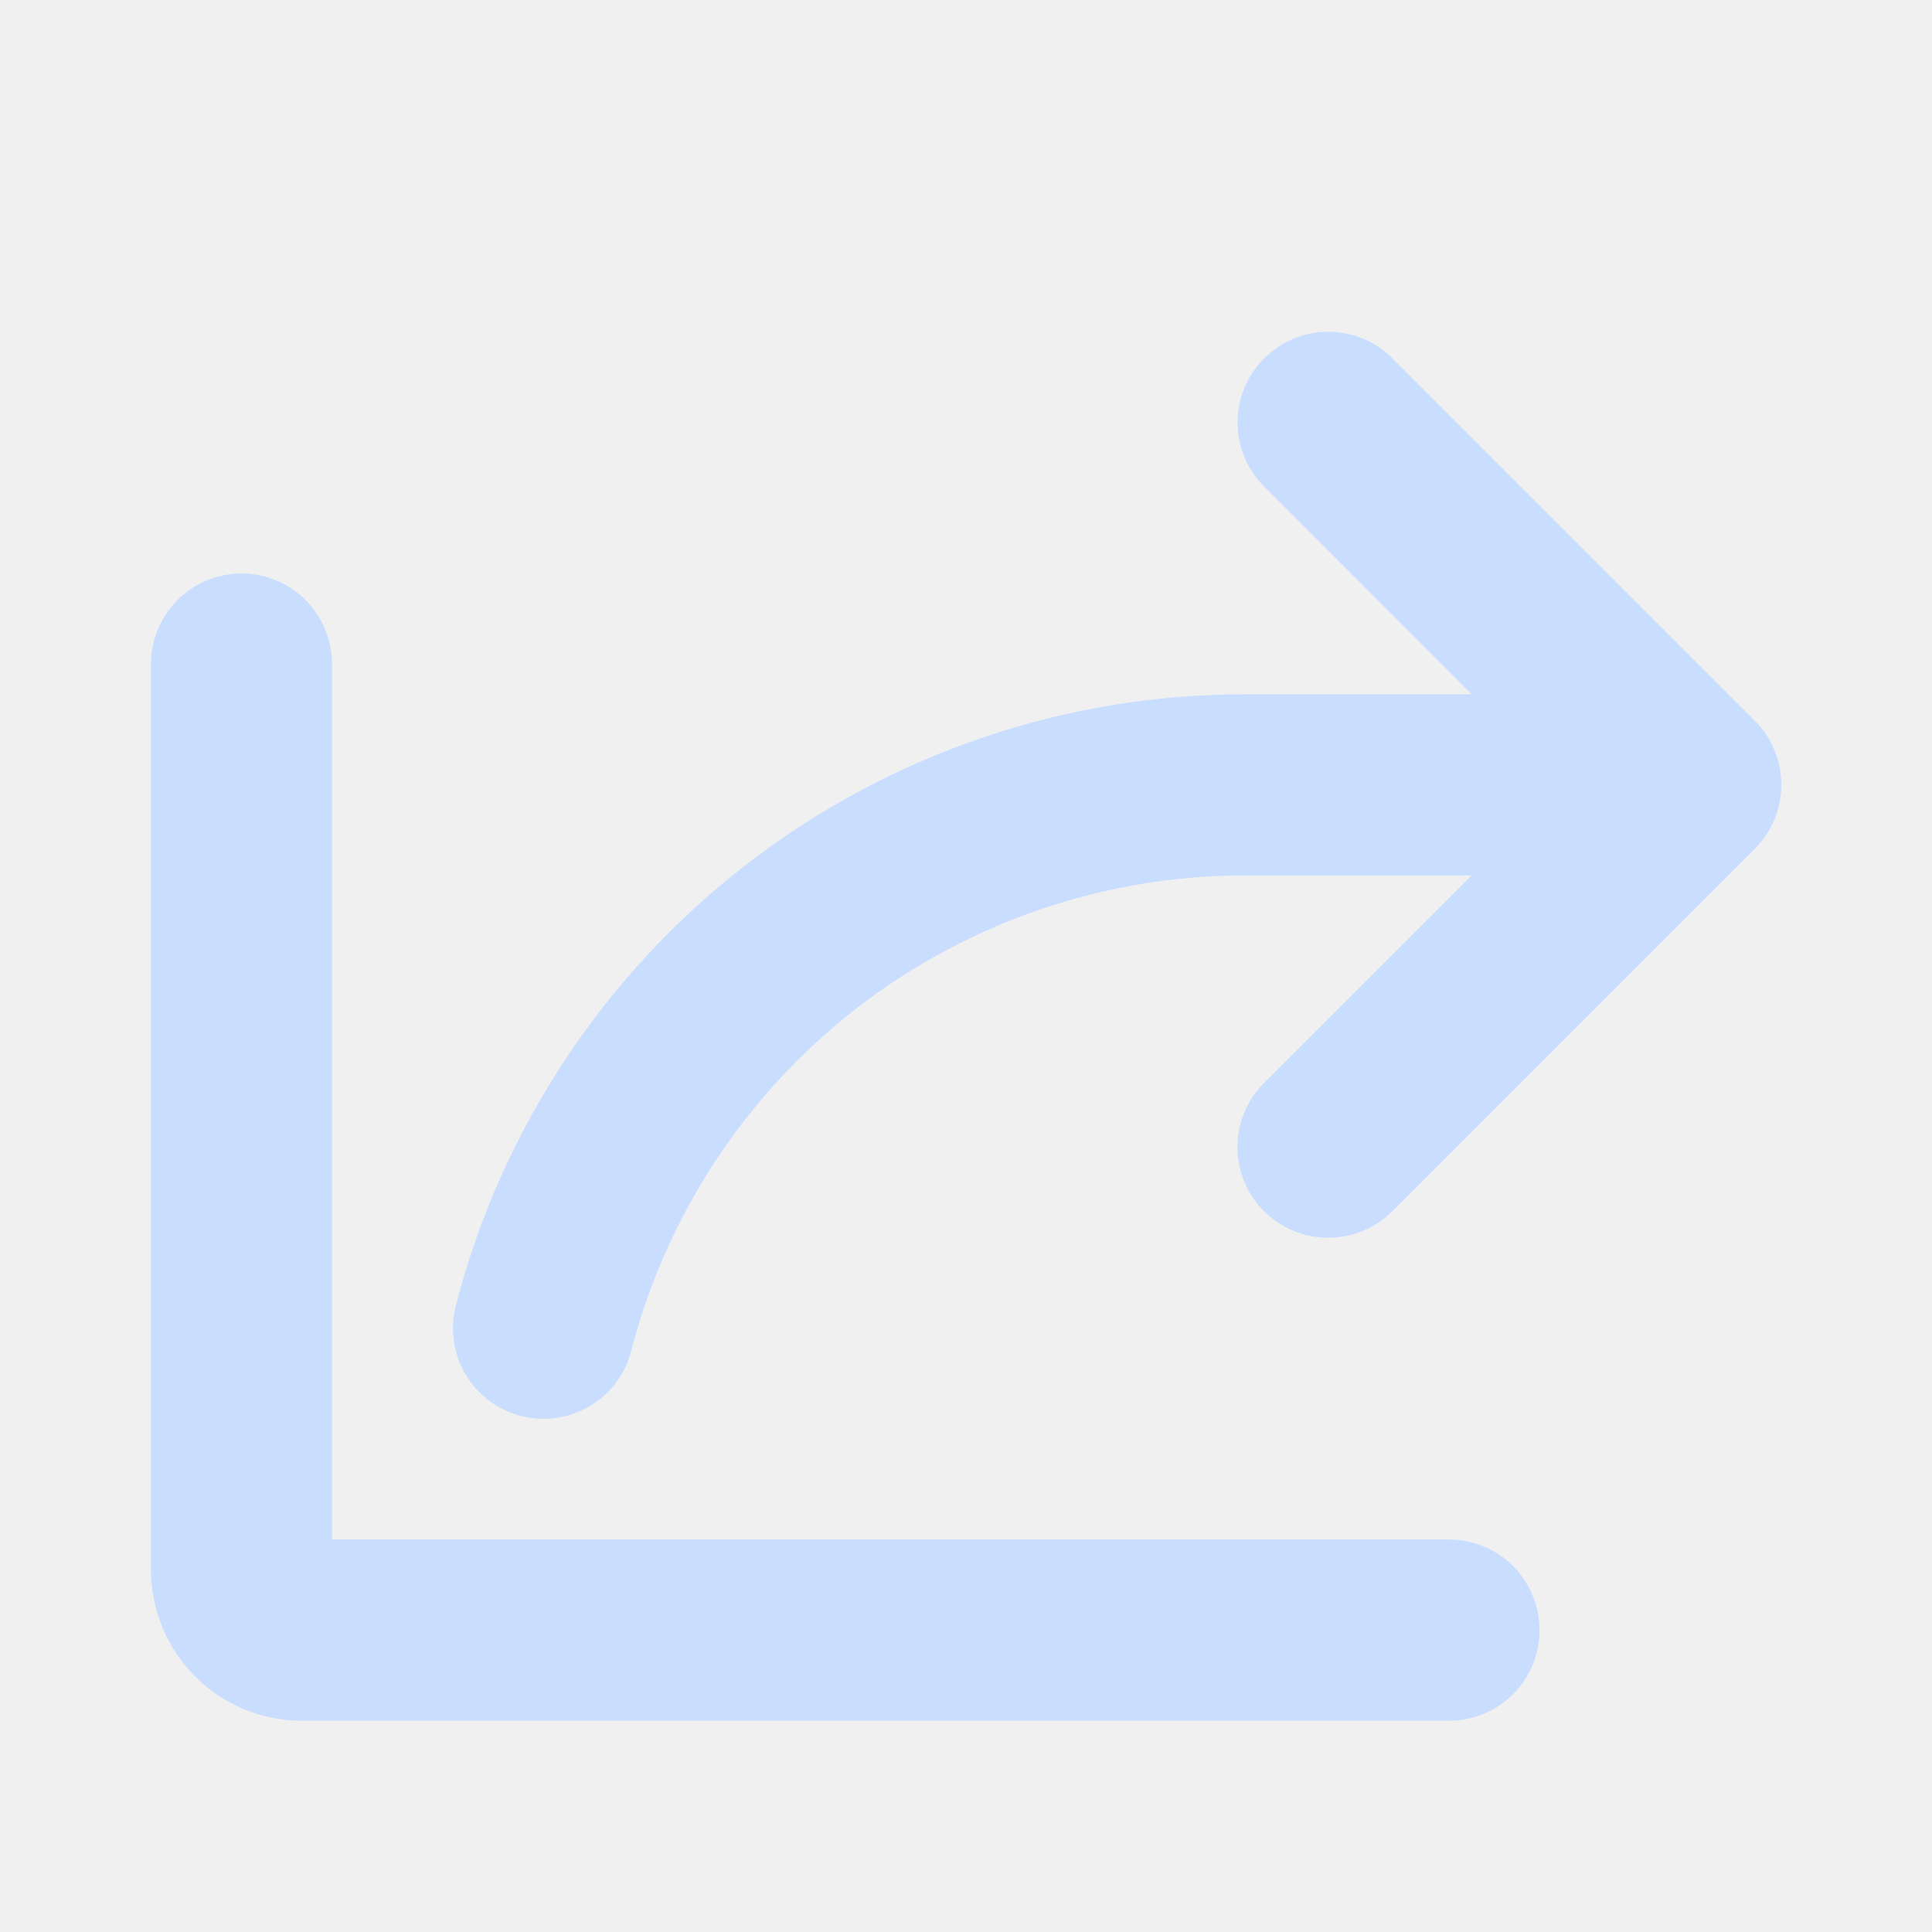
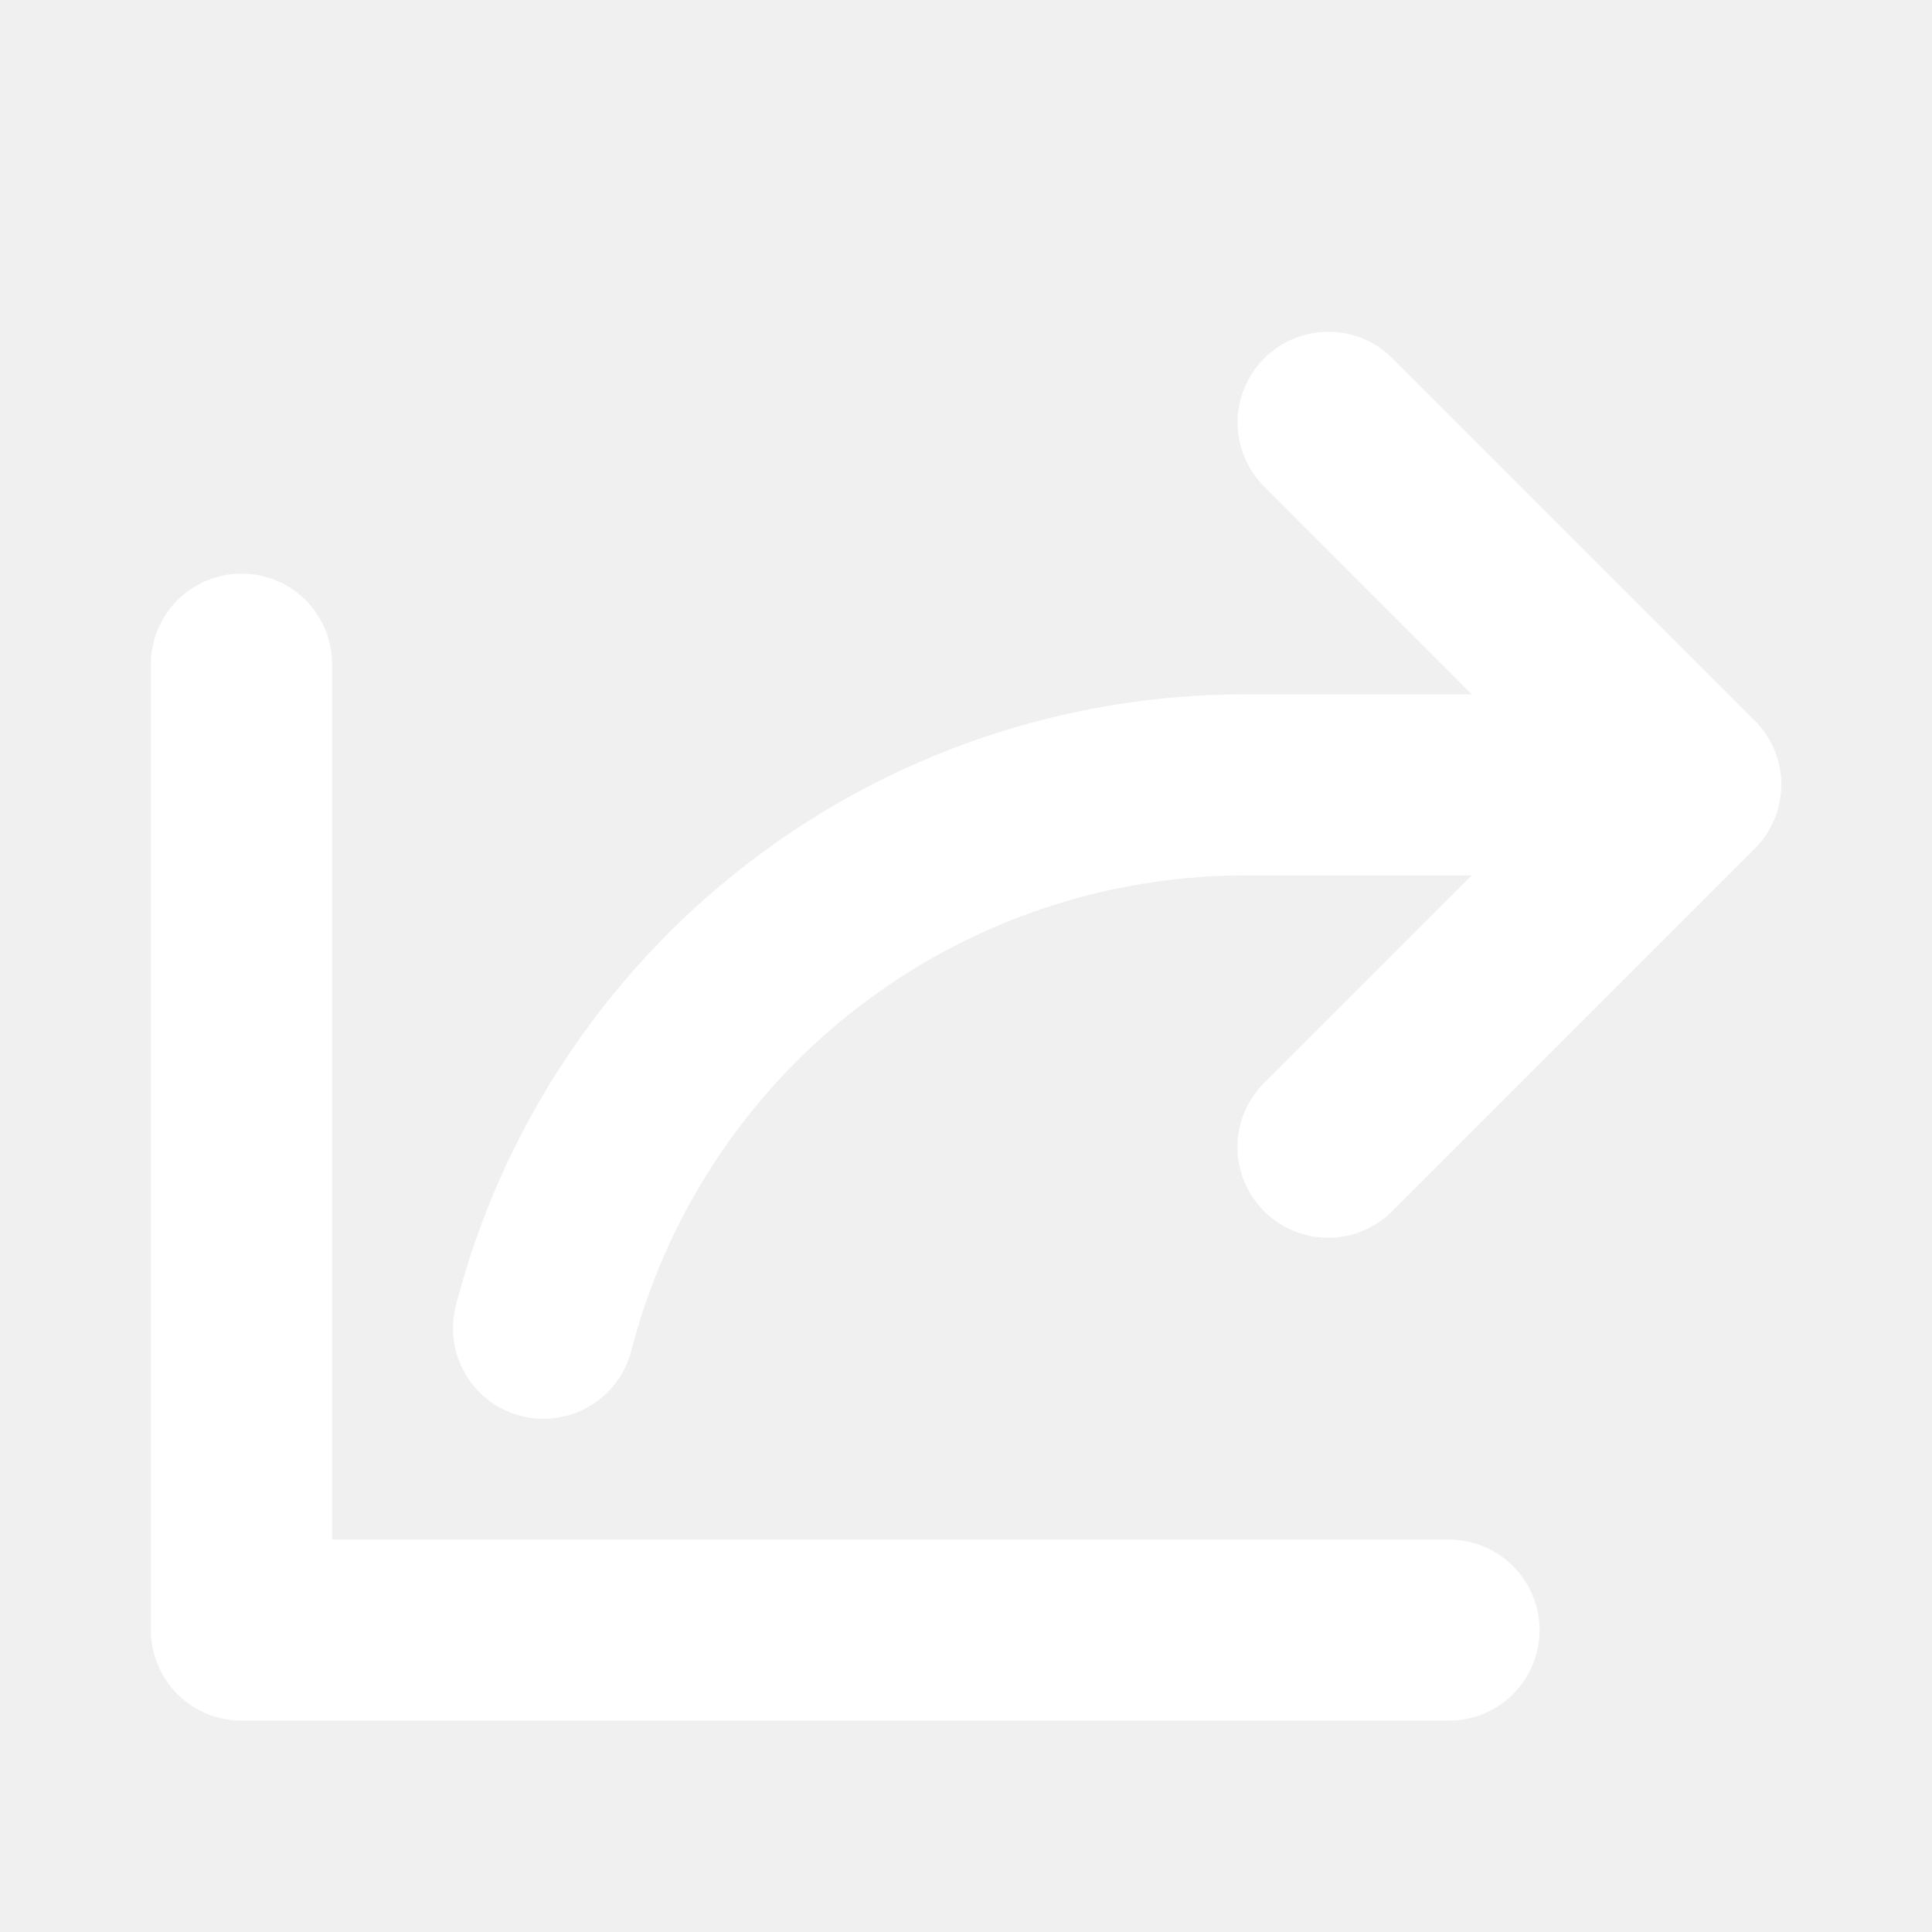
- <svg xmlns="http://www.w3.org/2000/svg" width="14" height="14" viewBox="0 0 14 14" fill="none">
-   <path d="M12.714 6.152L10.089 8.777C9.966 8.9 9.799 8.969 9.624 8.969C9.45 8.969 9.283 8.9 9.16 8.777C9.036 8.654 8.967 8.486 8.967 8.312C8.967 8.138 9.036 7.97 9.16 7.847L10.664 6.344H9.023C8.005 6.343 7.015 6.682 6.209 7.305C5.404 7.929 4.829 8.803 4.574 9.789C4.553 9.873 4.515 9.951 4.463 10.02C4.411 10.089 4.346 10.147 4.272 10.19C4.198 10.234 4.116 10.263 4.03 10.275C3.945 10.287 3.858 10.282 3.775 10.261C3.691 10.239 3.613 10.201 3.544 10.149C3.475 10.098 3.417 10.033 3.373 9.958C3.329 9.884 3.301 9.802 3.289 9.717C3.277 9.631 3.282 9.544 3.303 9.461C3.63 8.193 4.37 7.069 5.405 6.267C6.441 5.465 7.714 5.03 9.023 5.031H10.664L9.161 3.526C9.037 3.403 8.968 3.236 8.968 3.061C8.968 2.887 9.037 2.72 9.161 2.597C9.284 2.473 9.451 2.404 9.626 2.404C9.8 2.404 9.967 2.473 10.09 2.597L12.715 5.222C12.777 5.283 12.825 5.355 12.858 5.435C12.891 5.515 12.908 5.601 12.908 5.687C12.908 5.773 12.891 5.859 12.858 5.939C12.824 6.019 12.776 6.091 12.714 6.152ZM10.5 11.156H2.406V4.813C2.406 4.638 2.337 4.472 2.214 4.348C2.091 4.225 1.924 4.156 1.75 4.156C1.576 4.156 1.409 4.225 1.286 4.348C1.163 4.472 1.094 4.638 1.094 4.813V11.375C1.094 11.665 1.209 11.943 1.414 12.148C1.619 12.354 1.897 12.469 2.188 12.469H10.5C10.674 12.469 10.841 12.4 10.964 12.277C11.087 12.153 11.156 11.987 11.156 11.812C11.156 11.639 11.087 11.472 10.964 11.348C10.841 11.225 10.674 11.156 10.5 11.156Z" fill="#C9DDFF" />
+ <svg xmlns="http://www.w3.org/2000/svg" width="18" height="18" viewBox="0 0 18 18" fill="none">
+   <path d="M16.347 7.909L12.972 11.284C12.813 11.443 12.598 11.532 12.374 11.532C12.15 11.532 11.935 11.443 11.777 11.284C11.618 11.126 11.529 10.911 11.529 10.687C11.529 10.463 11.618 10.248 11.777 10.089L13.711 8.156H11.602C10.292 8.156 9.019 8.591 7.984 9.393C6.948 10.194 6.208 11.318 5.881 12.586C5.853 12.693 5.805 12.794 5.738 12.883C5.671 12.971 5.588 13.046 5.492 13.102C5.397 13.158 5.291 13.195 5.182 13.21C5.072 13.226 4.96 13.22 4.853 13.192C4.746 13.164 4.645 13.116 4.556 13.049C4.468 12.982 4.393 12.899 4.337 12.803C4.281 12.708 4.244 12.602 4.228 12.493C4.213 12.383 4.219 12.271 4.247 12.164C4.667 10.533 5.618 9.089 6.949 8.058C8.281 7.026 9.918 6.468 11.602 6.469H13.711L11.778 4.534C11.62 4.375 11.53 4.16 11.53 3.936C11.53 3.712 11.62 3.497 11.778 3.338C11.937 3.18 12.152 3.091 12.376 3.091C12.6 3.091 12.815 3.18 12.973 3.338L16.348 6.713C16.427 6.792 16.489 6.885 16.532 6.988C16.575 7.09 16.596 7.201 16.596 7.312C16.596 7.423 16.574 7.533 16.531 7.635C16.488 7.738 16.426 7.831 16.347 7.909ZM13.5 14.344H3.094V6.187C3.094 5.964 3.005 5.749 2.847 5.591C2.688 5.433 2.474 5.344 2.25 5.344C2.026 5.344 1.812 5.433 1.653 5.591C1.495 5.749 1.406 5.964 1.406 6.187V15.187C1.406 15.411 1.495 15.626 1.653 15.784C1.812 15.942 2.026 16.031 2.25 16.031H13.5C13.724 16.031 13.938 15.942 14.097 15.784C14.255 15.626 14.344 15.411 14.344 15.187C14.344 14.964 14.255 14.749 14.097 14.591C13.938 14.433 13.724 14.344 13.5 14.344Z" fill="white" />
</svg>
